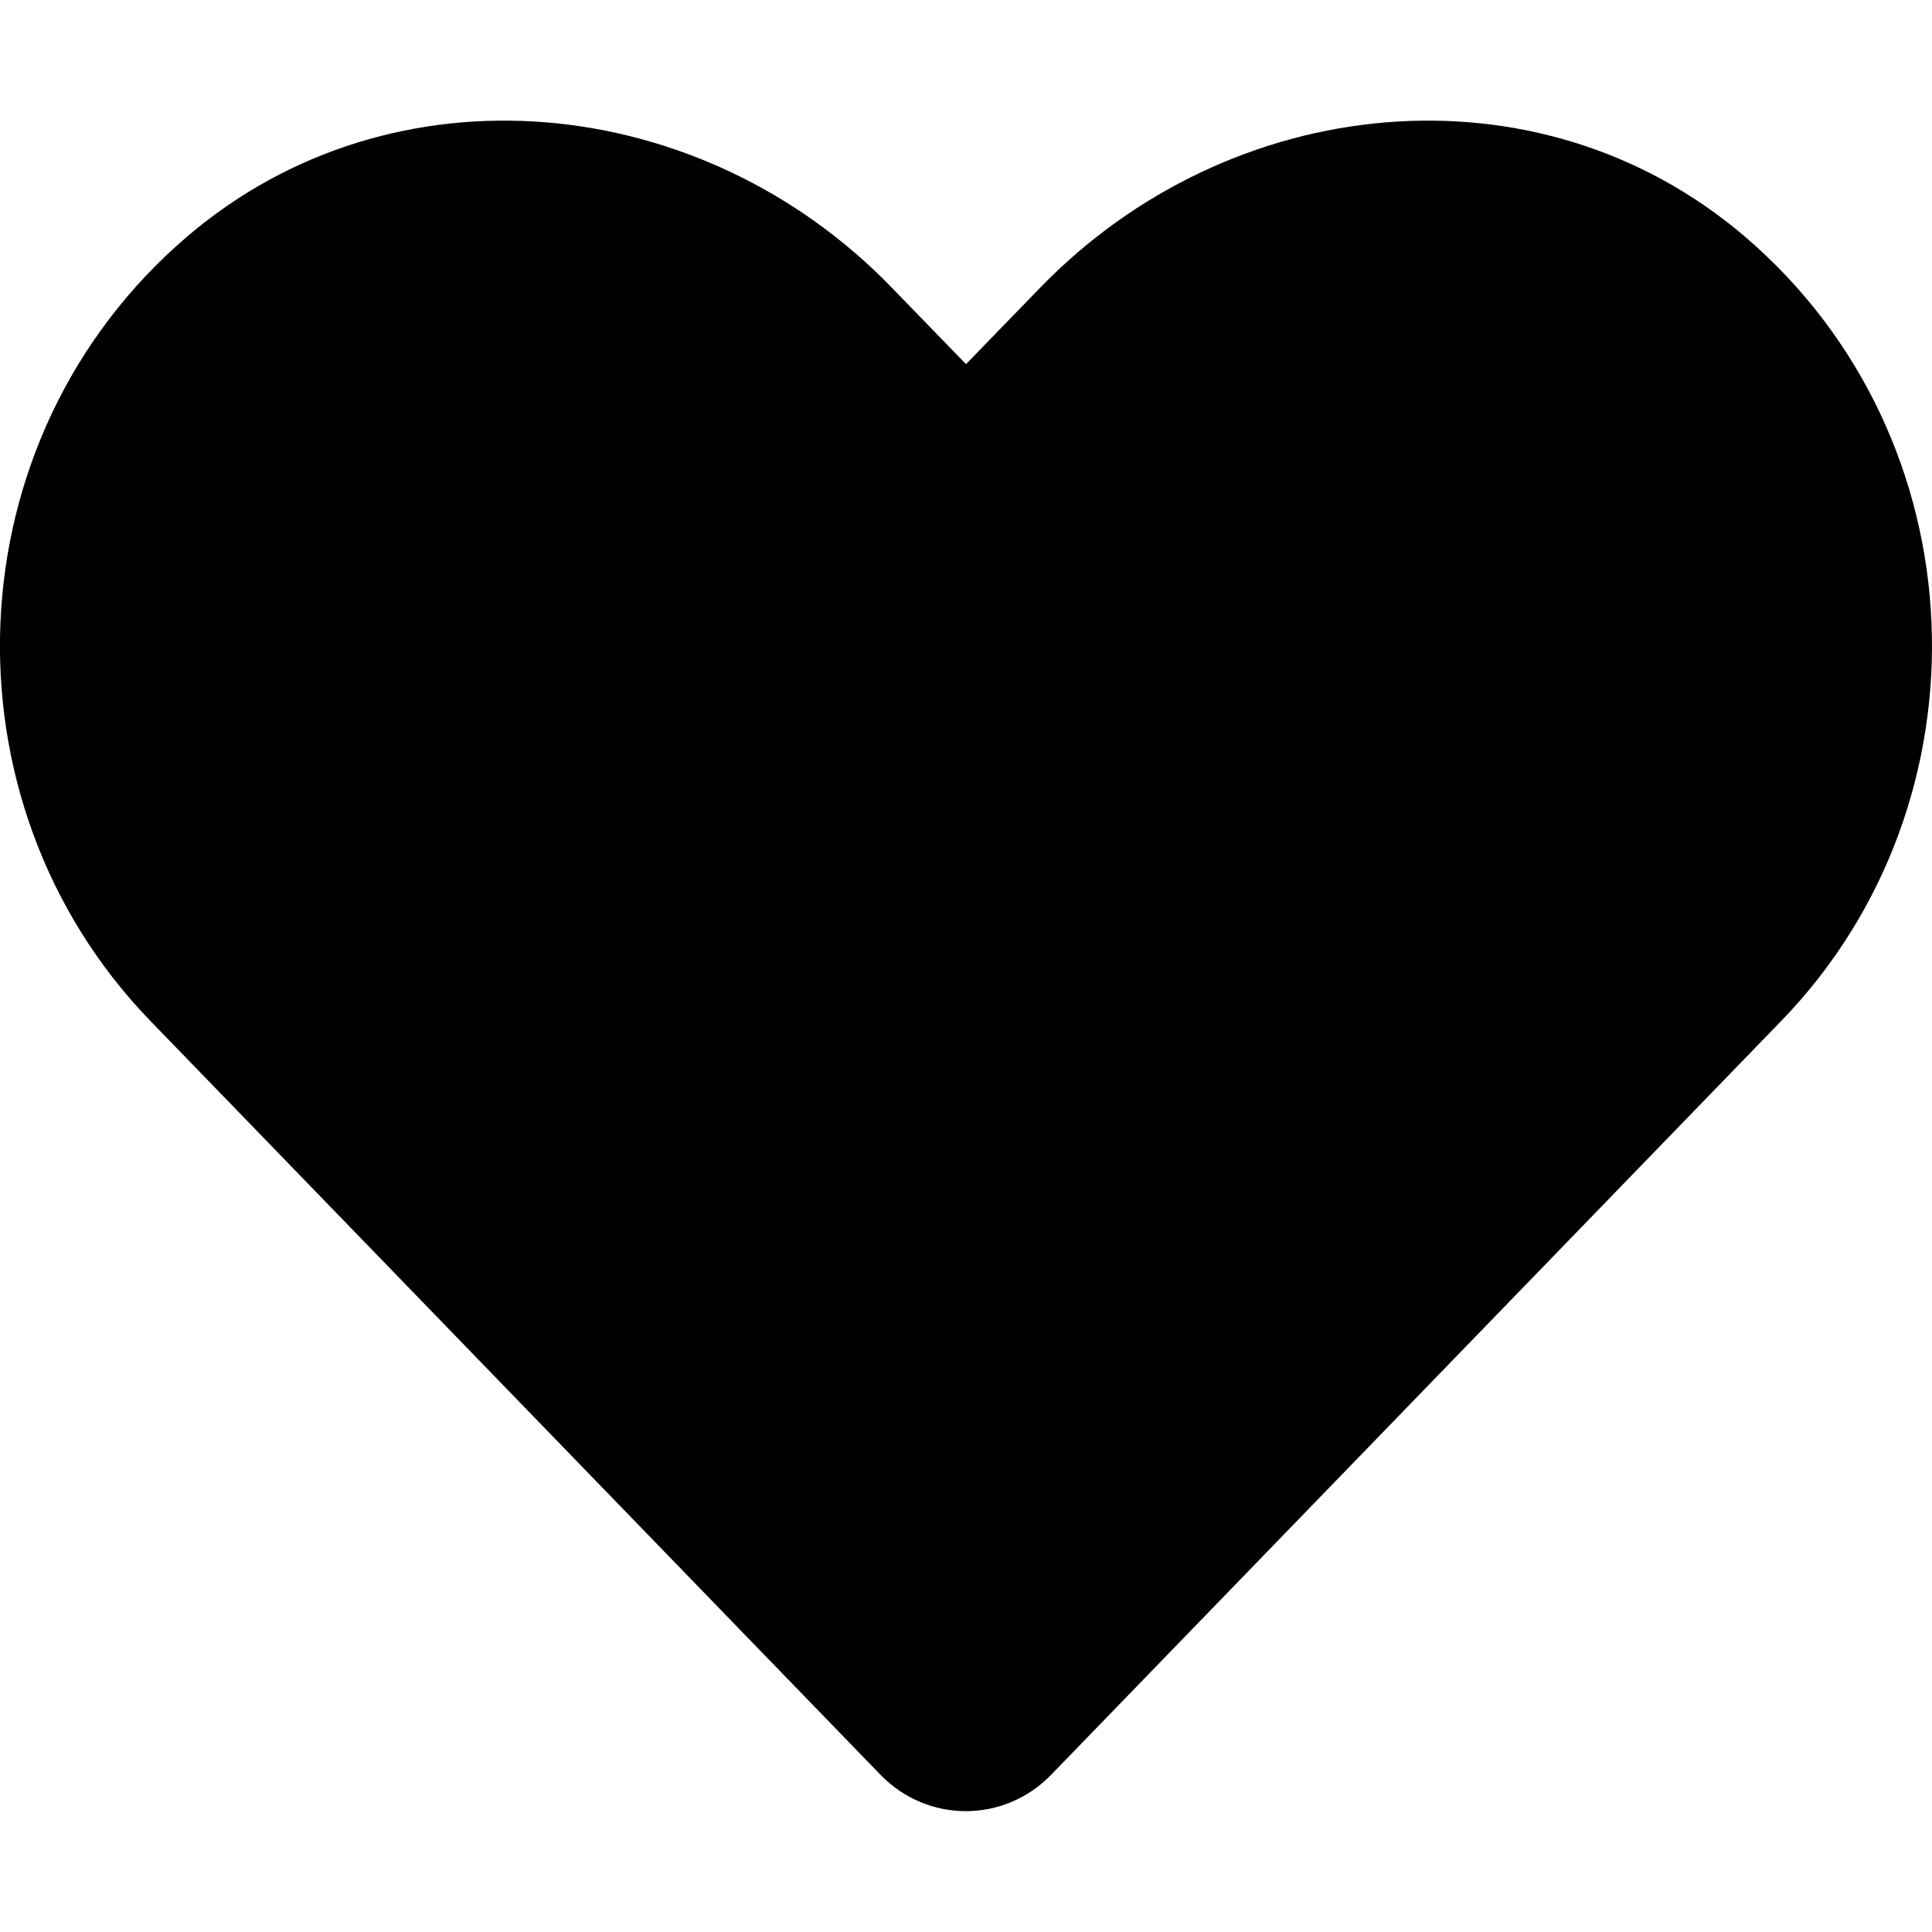
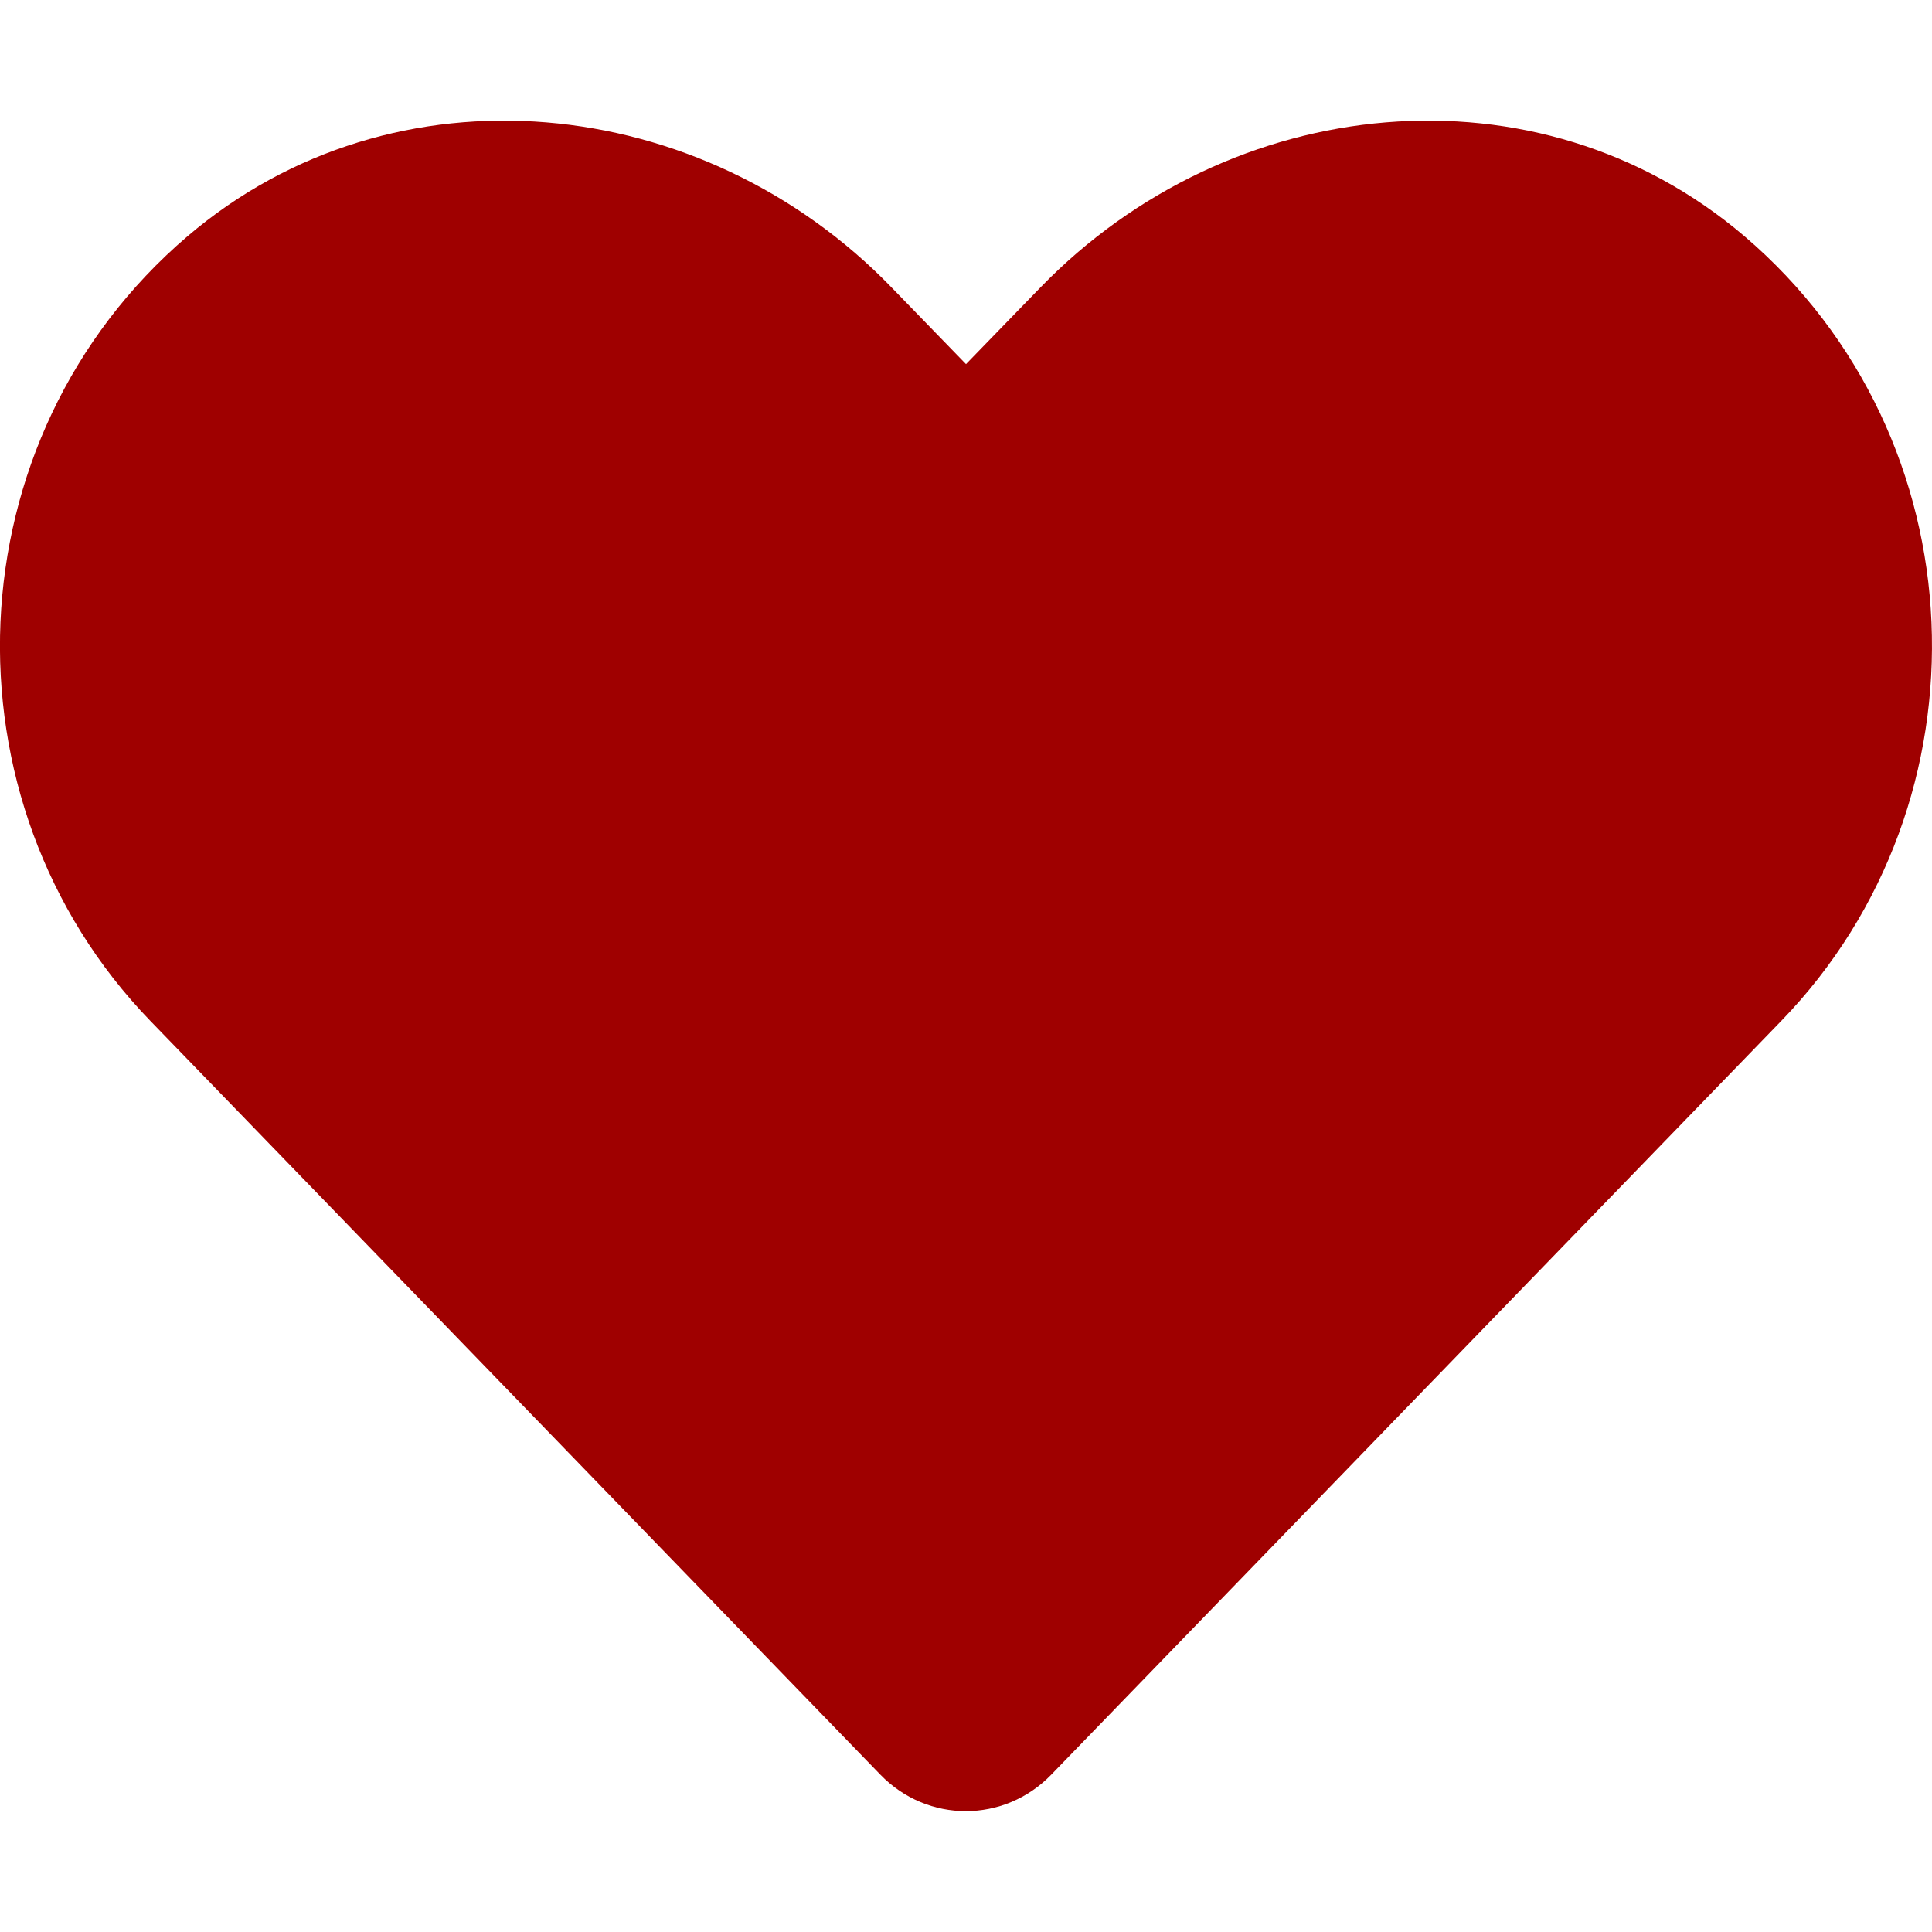
<svg xmlns="http://www.w3.org/2000/svg" aria-hidden="true" focusable="false" data-prefix="fas" data-icon="heart" class="svg-inline--fa fa-heart fa-w-16" role="img" viewBox="0 0 512 512">
-   <path fill="currentColor" d="M462.3 62.6C407.5 15.9 326 24.3 275.7 76.2L256 96.5l-19.7-20.3C186.1 24.3 104.5 15.9 49.7 62.6c-62.8 53.6-66.1 149.8-9.9 207.9l193.5 199.8c12.5 12.9 32.8 12.9 45.3 0l193.5-199.8c56.3-58.1 53-154.3-9.8-207.9z" />
+   <path fill="#9F0000" d="M462.3 62.6C407.5 15.9 326 24.3 275.7 76.2L256 96.5l-19.7-20.3C186.1 24.3 104.5 15.9 49.7 62.6c-62.8 53.6-66.1 149.8-9.9 207.9l193.5 199.8c12.5 12.9 32.8 12.9 45.3 0l193.5-199.8c56.3-58.1 53-154.3-9.8-207.9z" />
</svg>
